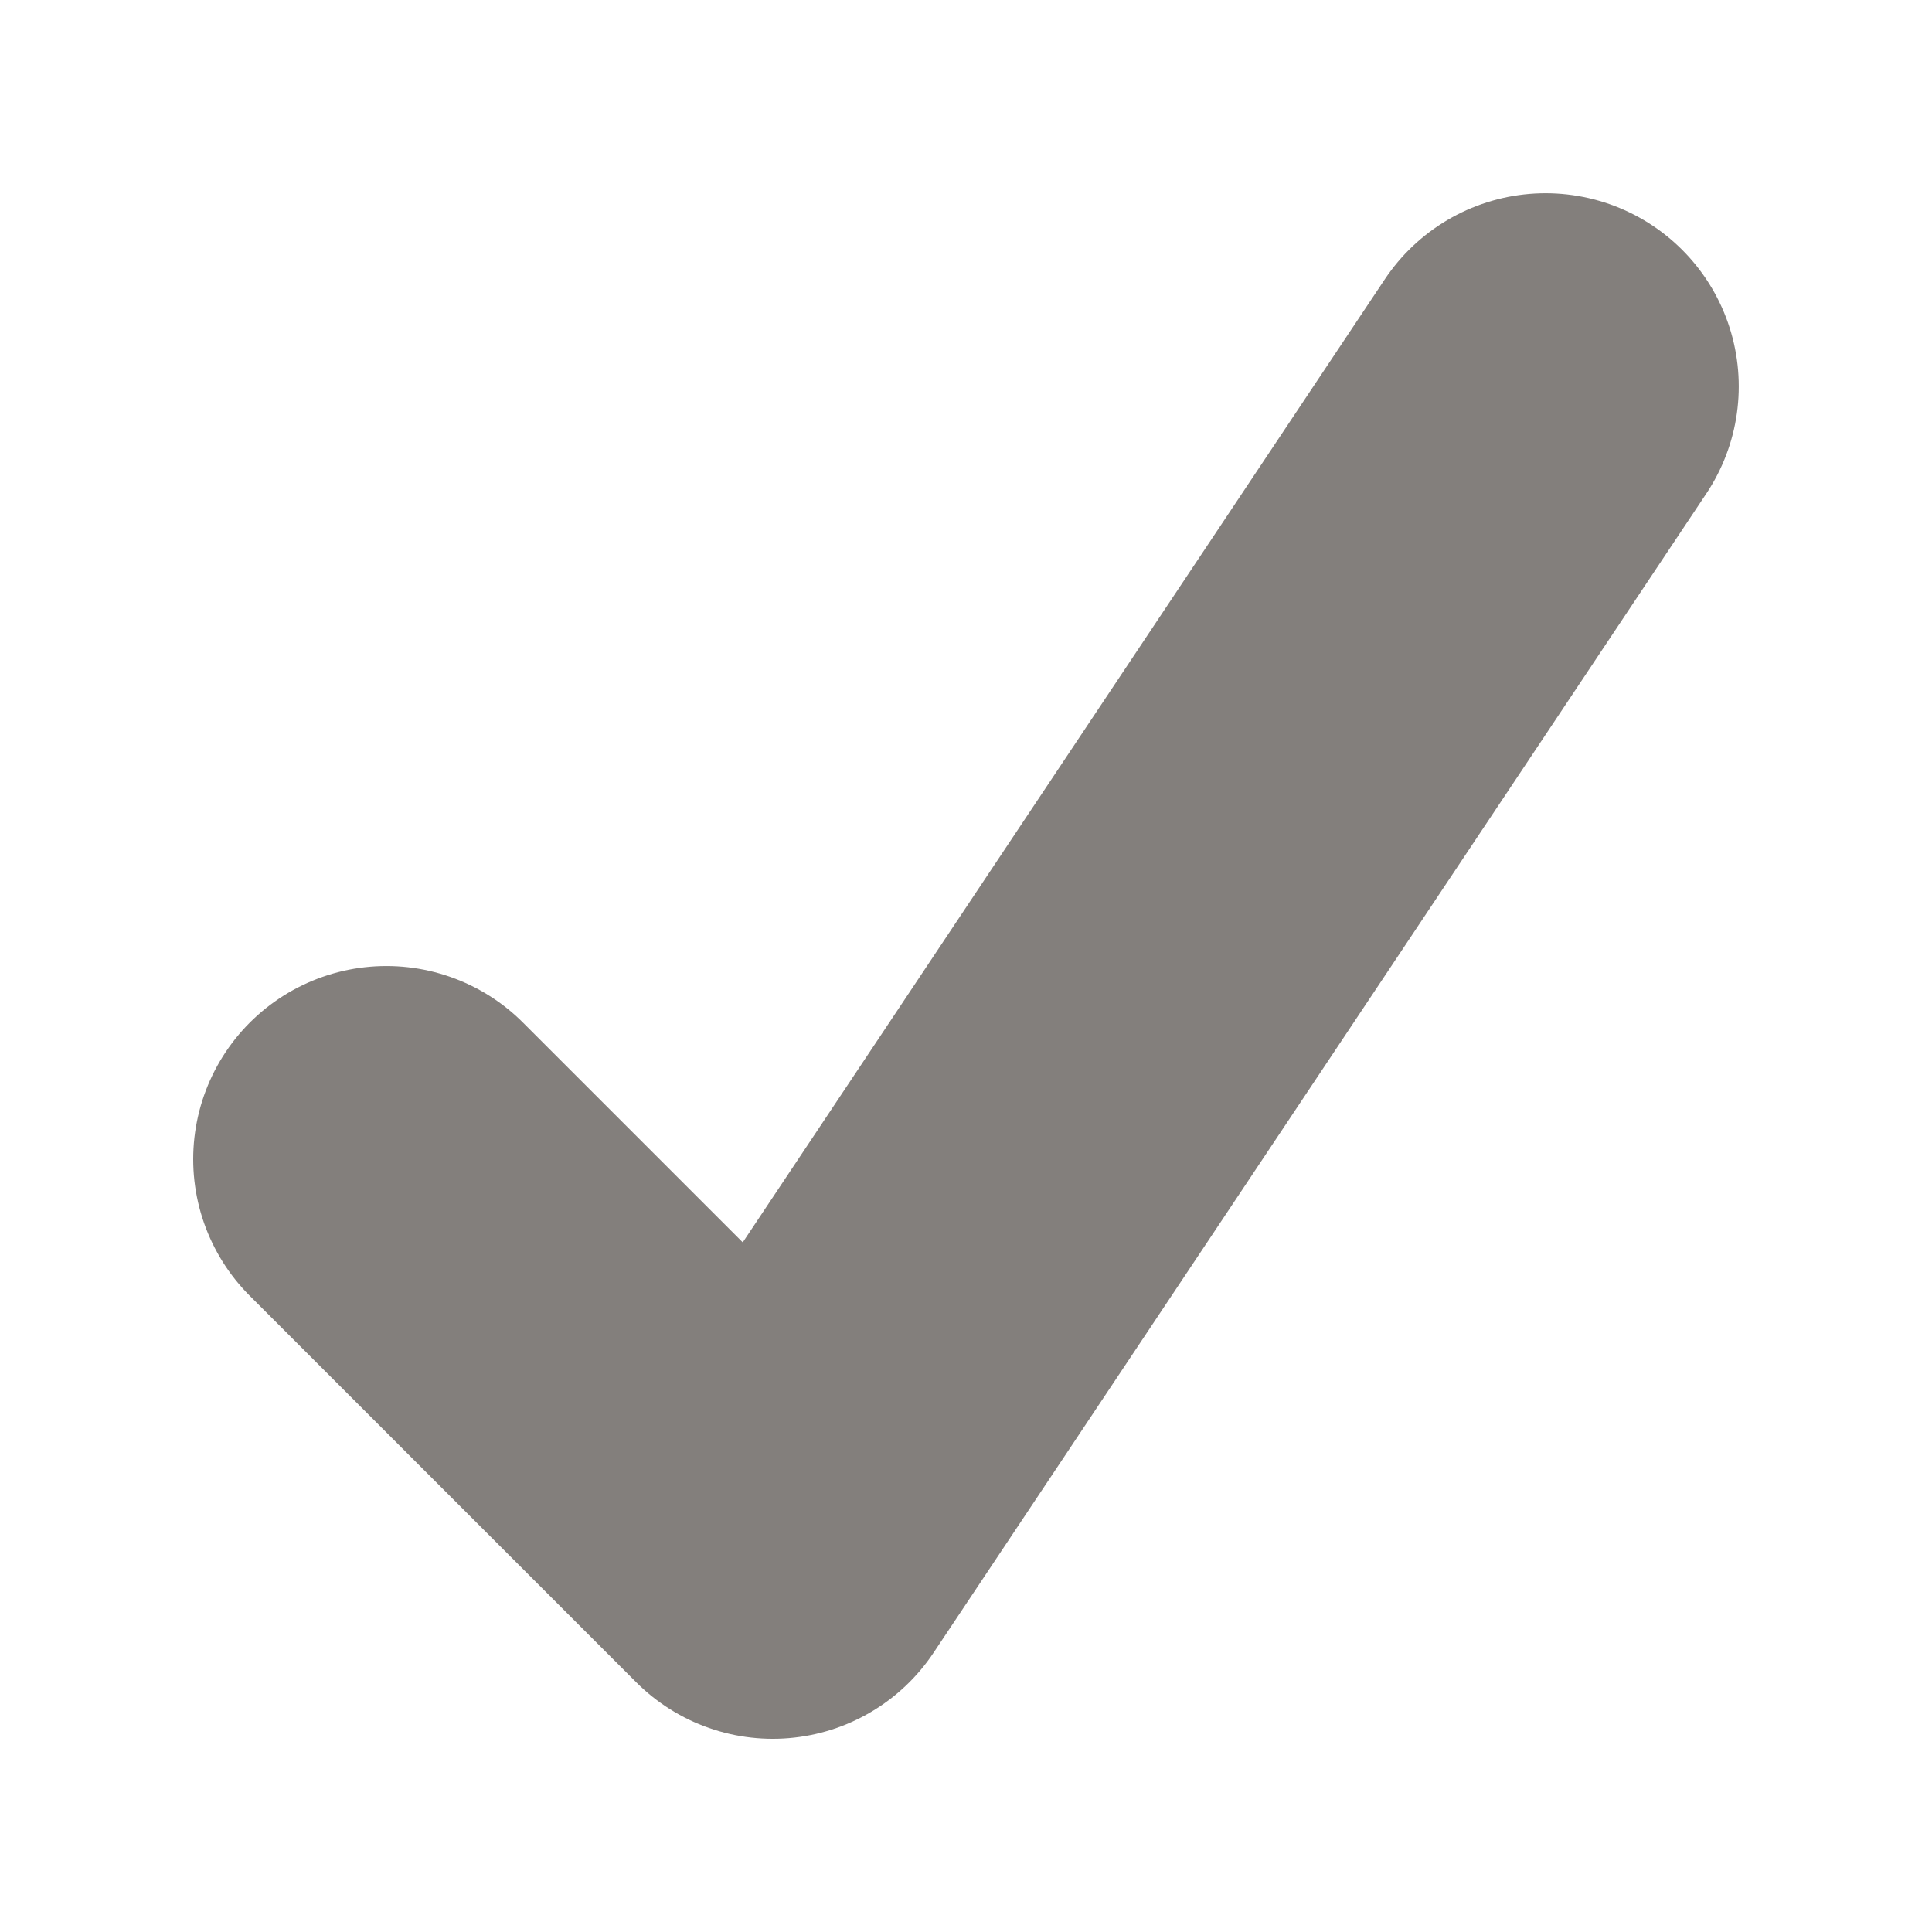
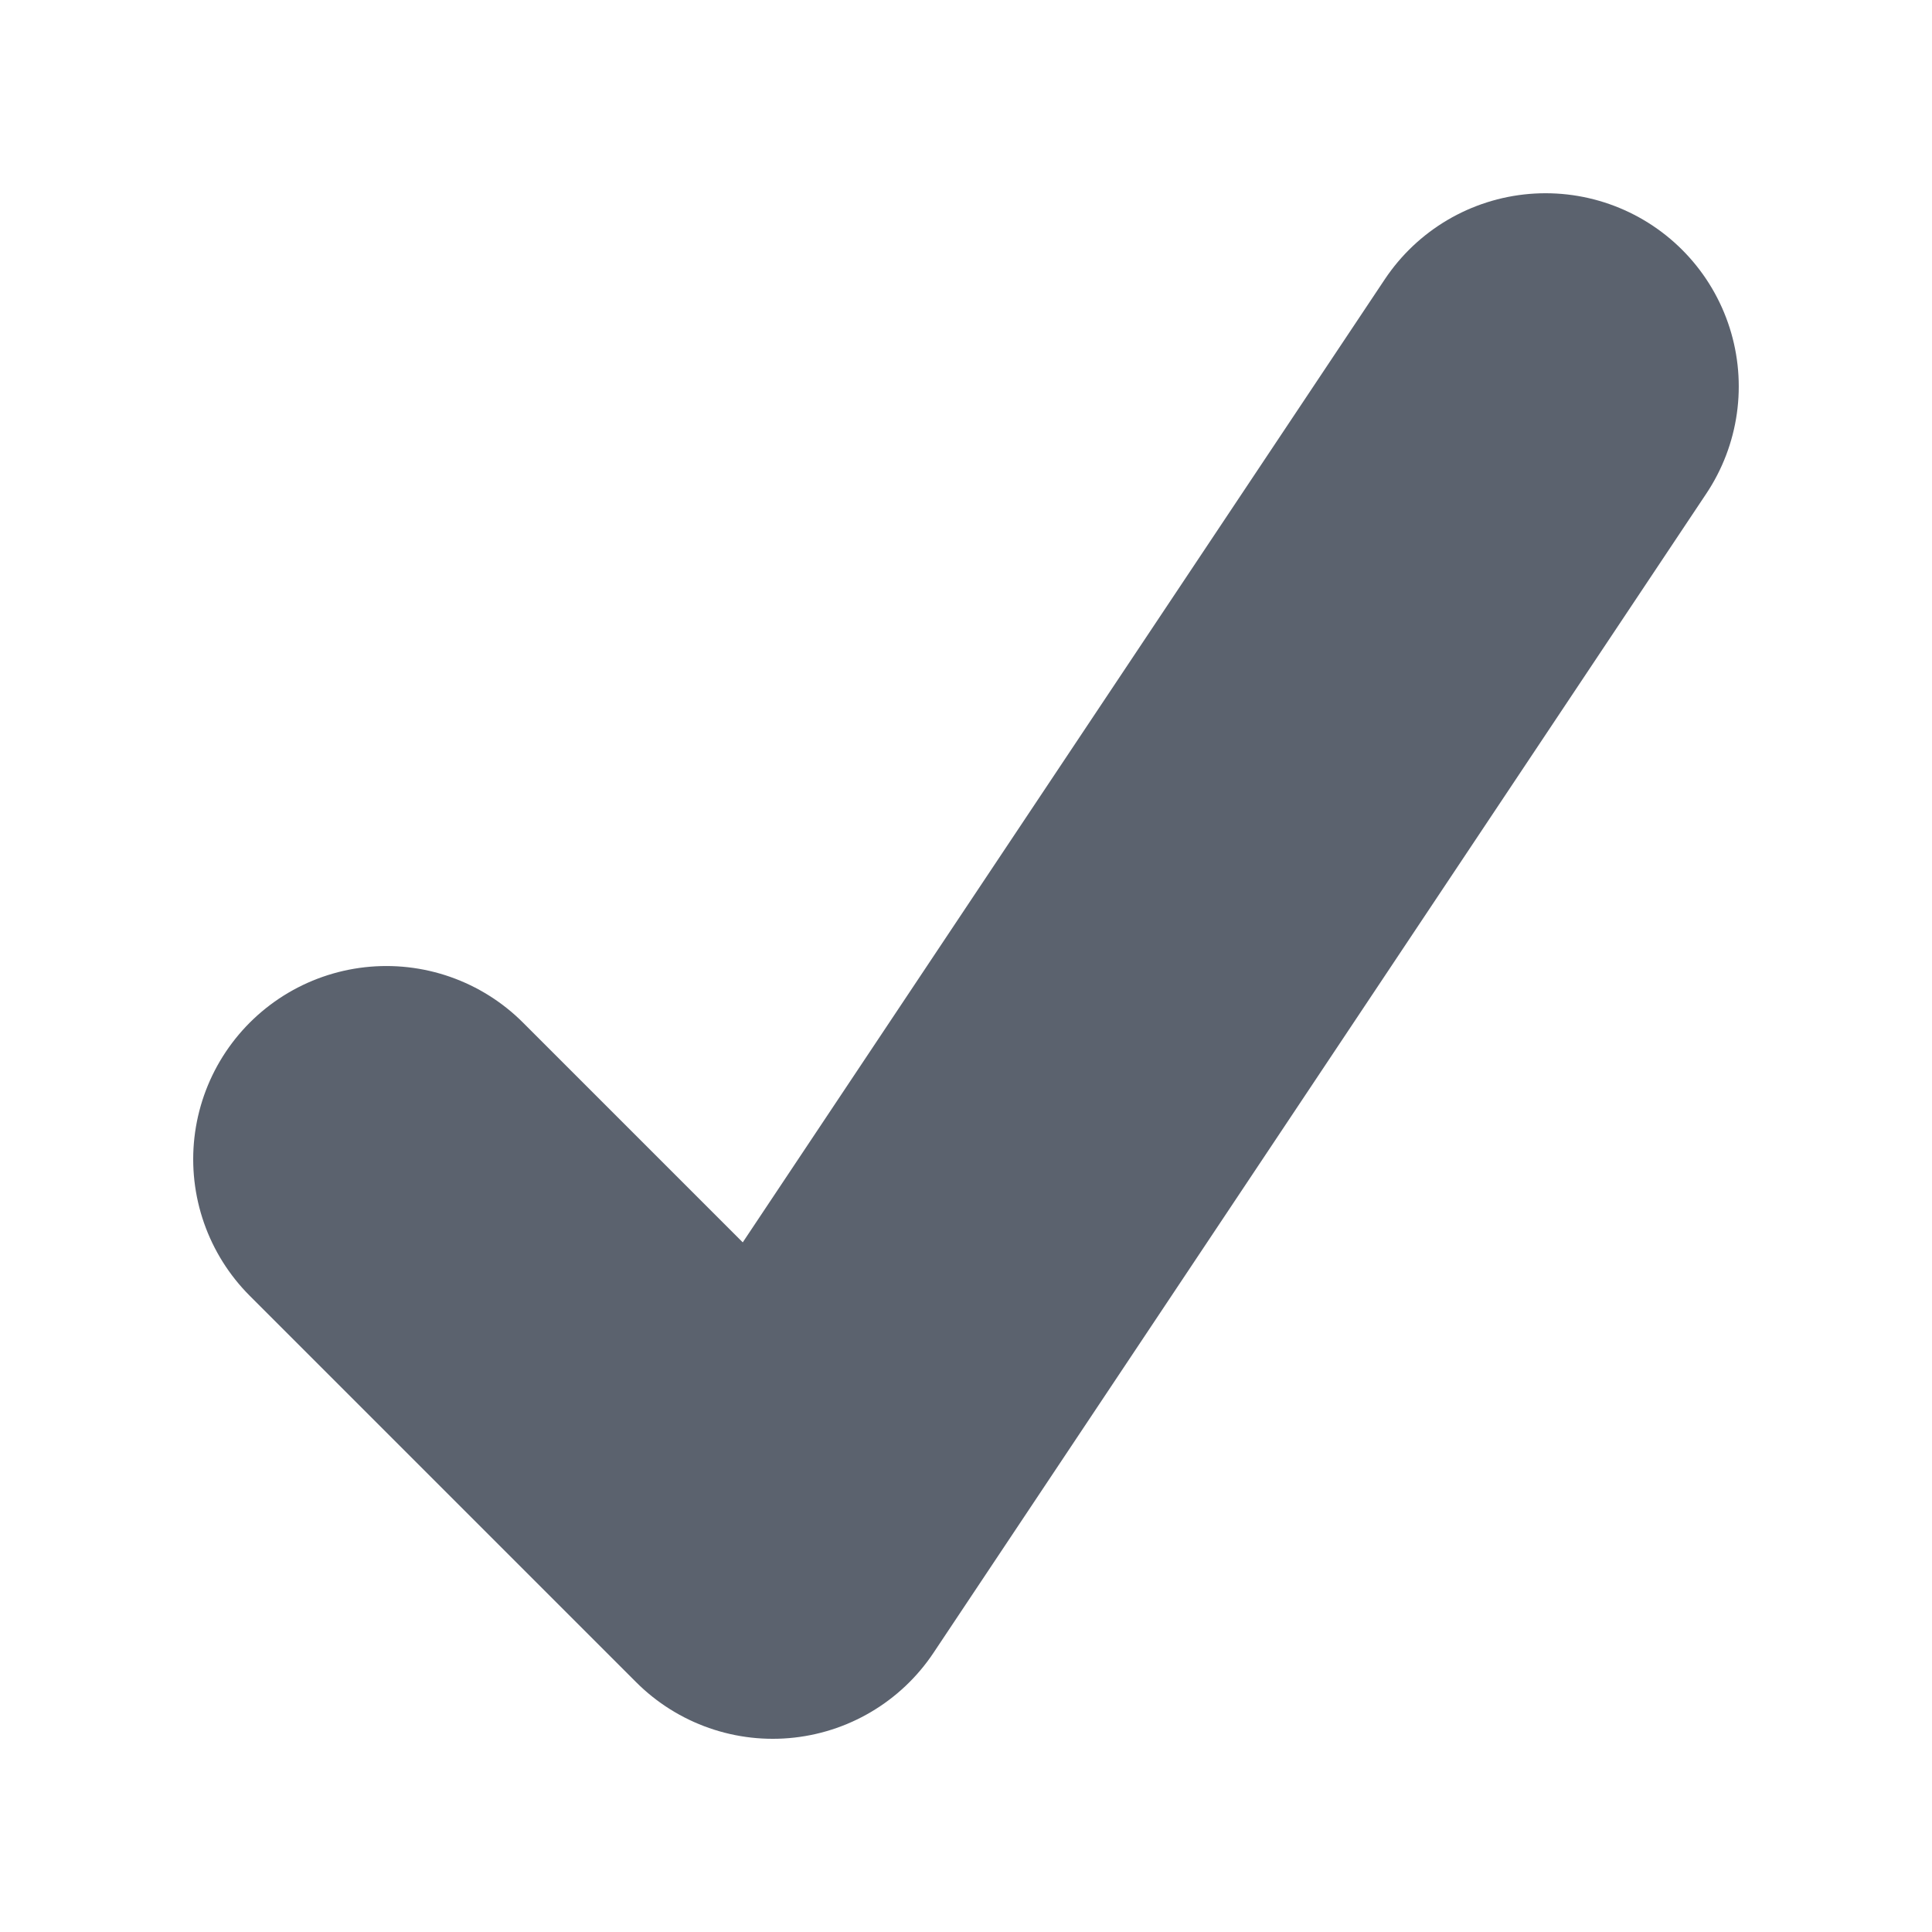
<svg xmlns="http://www.w3.org/2000/svg" width="10" height="10" version="1.1">
  <g transform="translate(0,-22)">
    <g transform="matrix(.4151 0 0 .4151 -1.6604 19.547)">
-       <path d="m8.818 20.364 4.818 4.818 9.636-14.454" fill="none" stroke="#837f7c" stroke-linecap="round" stroke-linejoin="round" stroke-width="4.818" />
+       <path d="m8.818 20.364 4.818 4.818 9.636-14.454" fill="none" stroke="#5b626e" stroke-linecap="round" stroke-linejoin="round" stroke-width="4.818" />
    </g>
  </g>
</svg>
